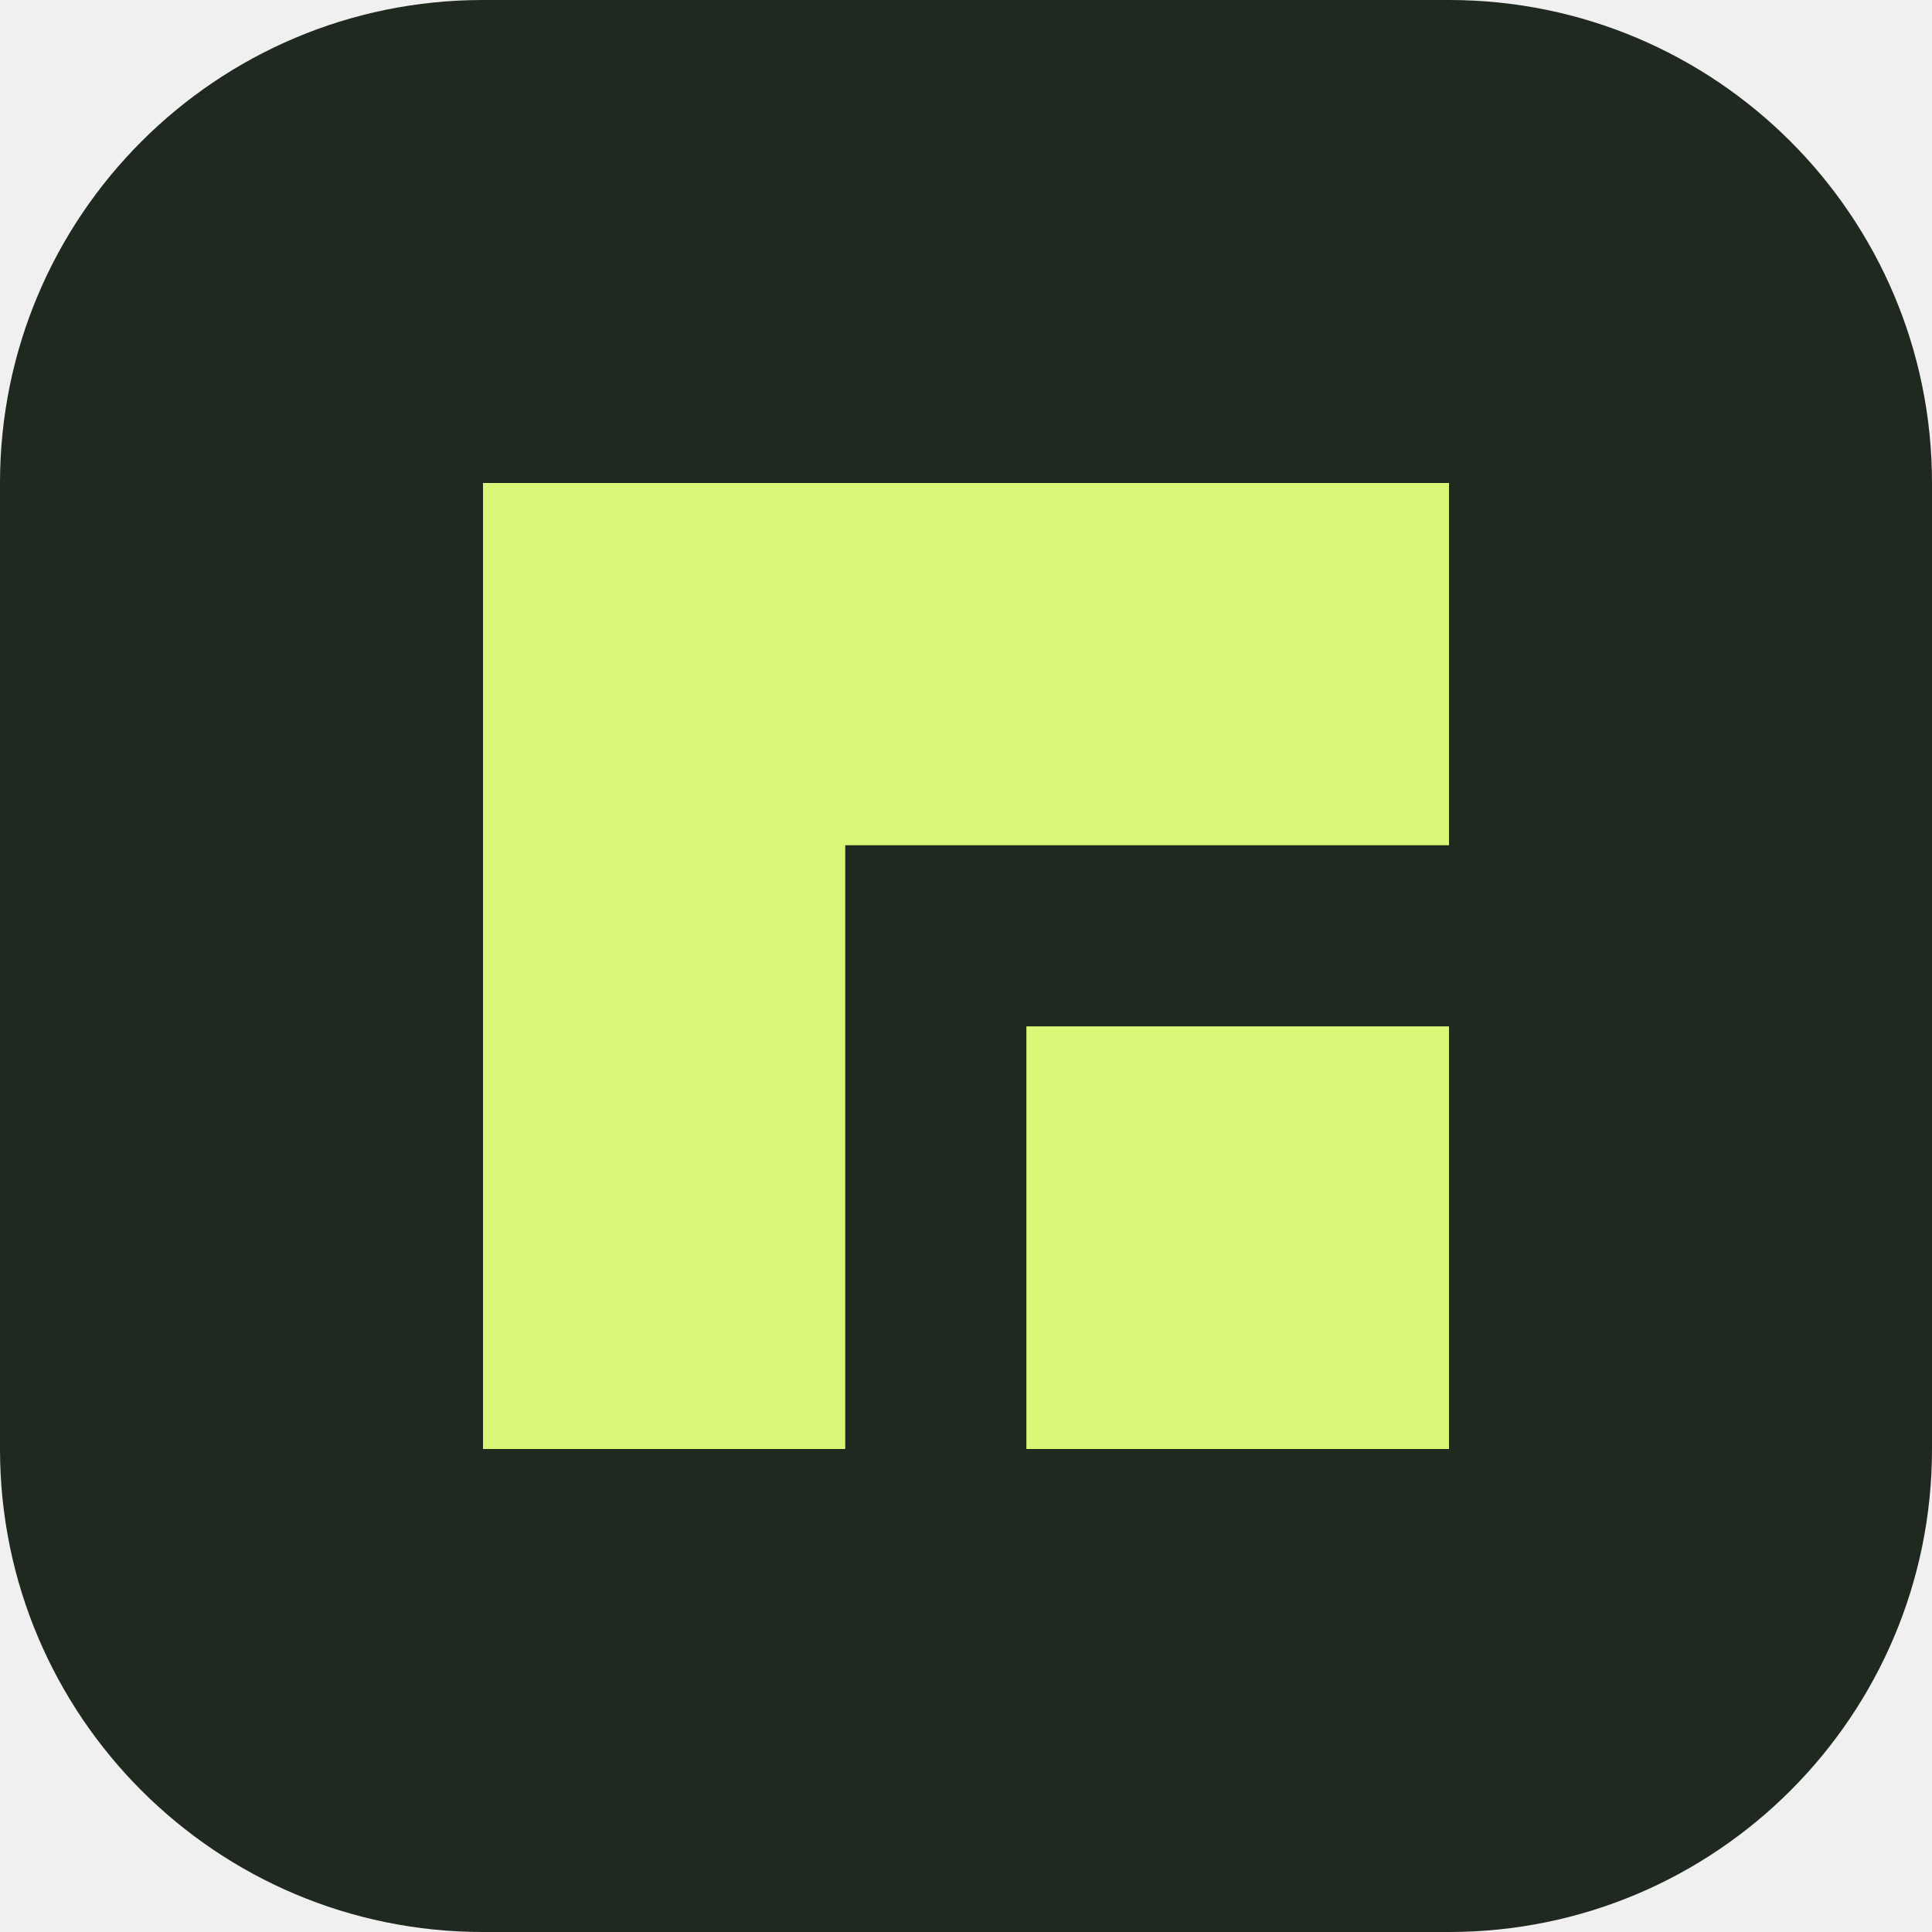
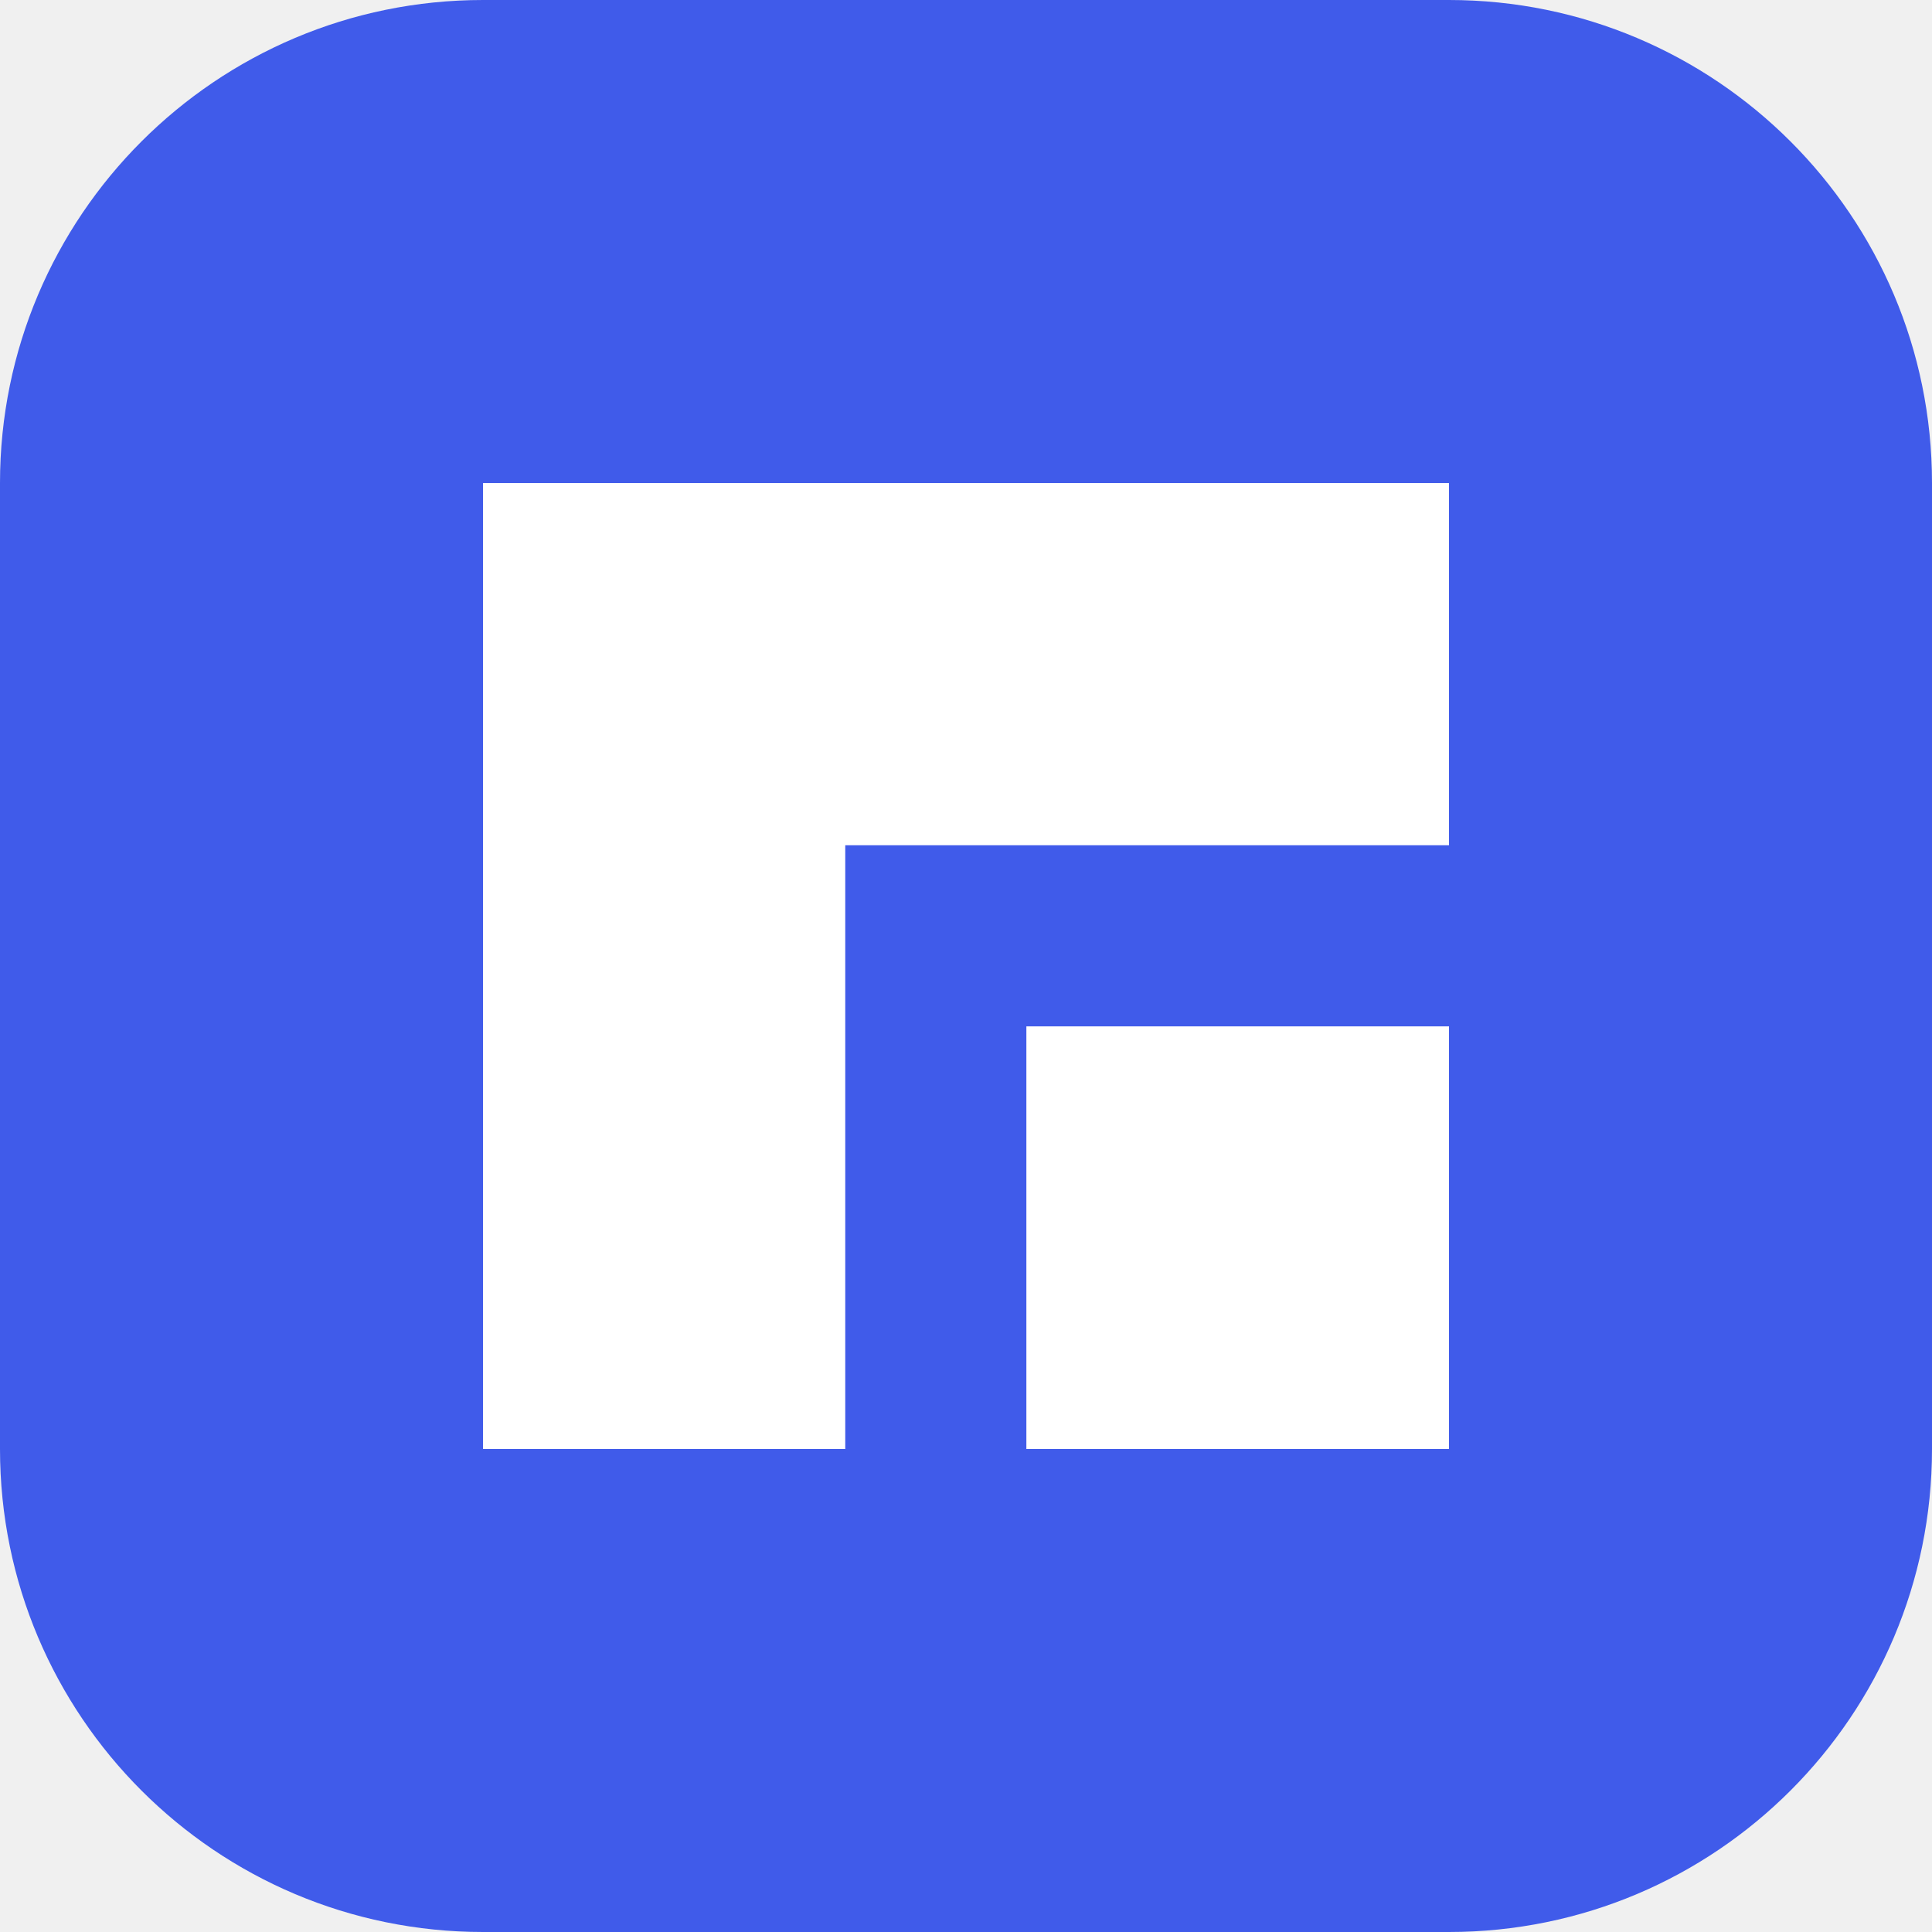
<svg xmlns="http://www.w3.org/2000/svg" viewBox="0 0 64 64">
-   <rect width="64" height="64" rx="16" fill="#20291f" />
-   <path d="M16 16h32v12H28v20H16z" fill="#d9f877" />
-   <path d="M34 34h14v14H34z" fill="#d9f877" />
+   <rect width="64" height="64" rx="16" fill="#405bea" />
+   <path d="M16 16h32v12H28v20H16z" fill="#ffffff" />
+   <path d="M34 34h14v14H34z" fill="#ffffff" />
</svg>
